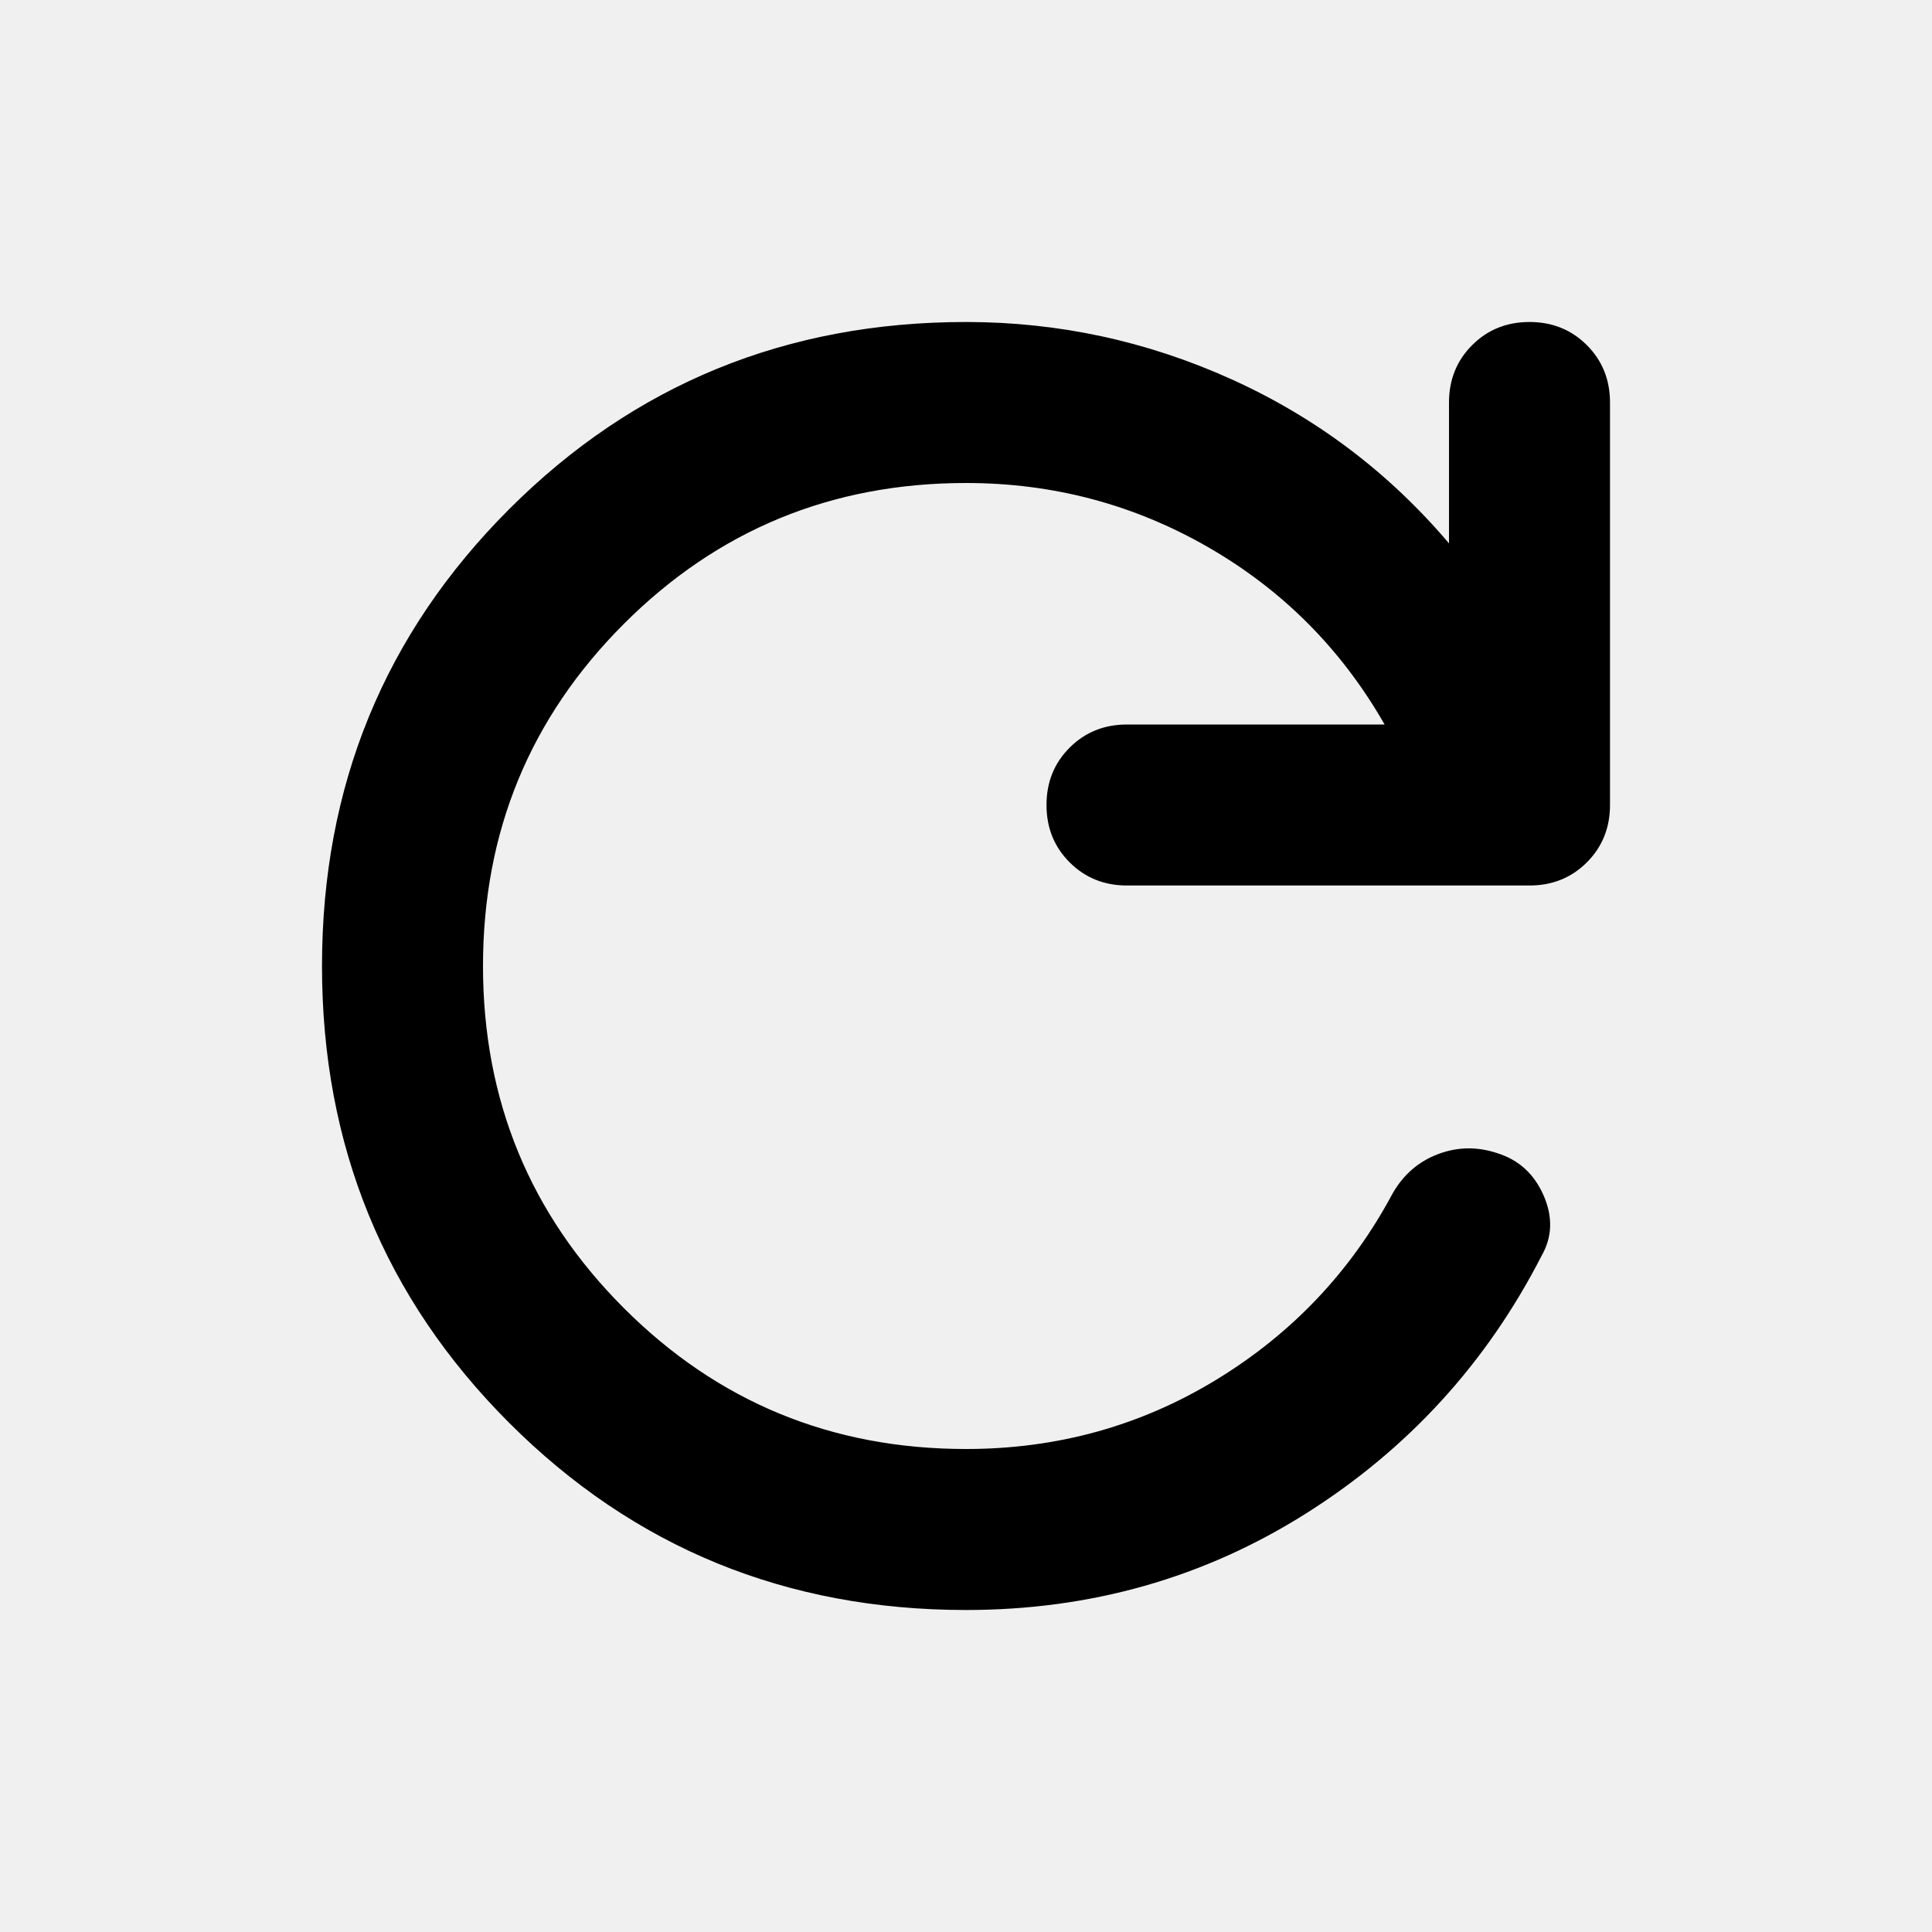
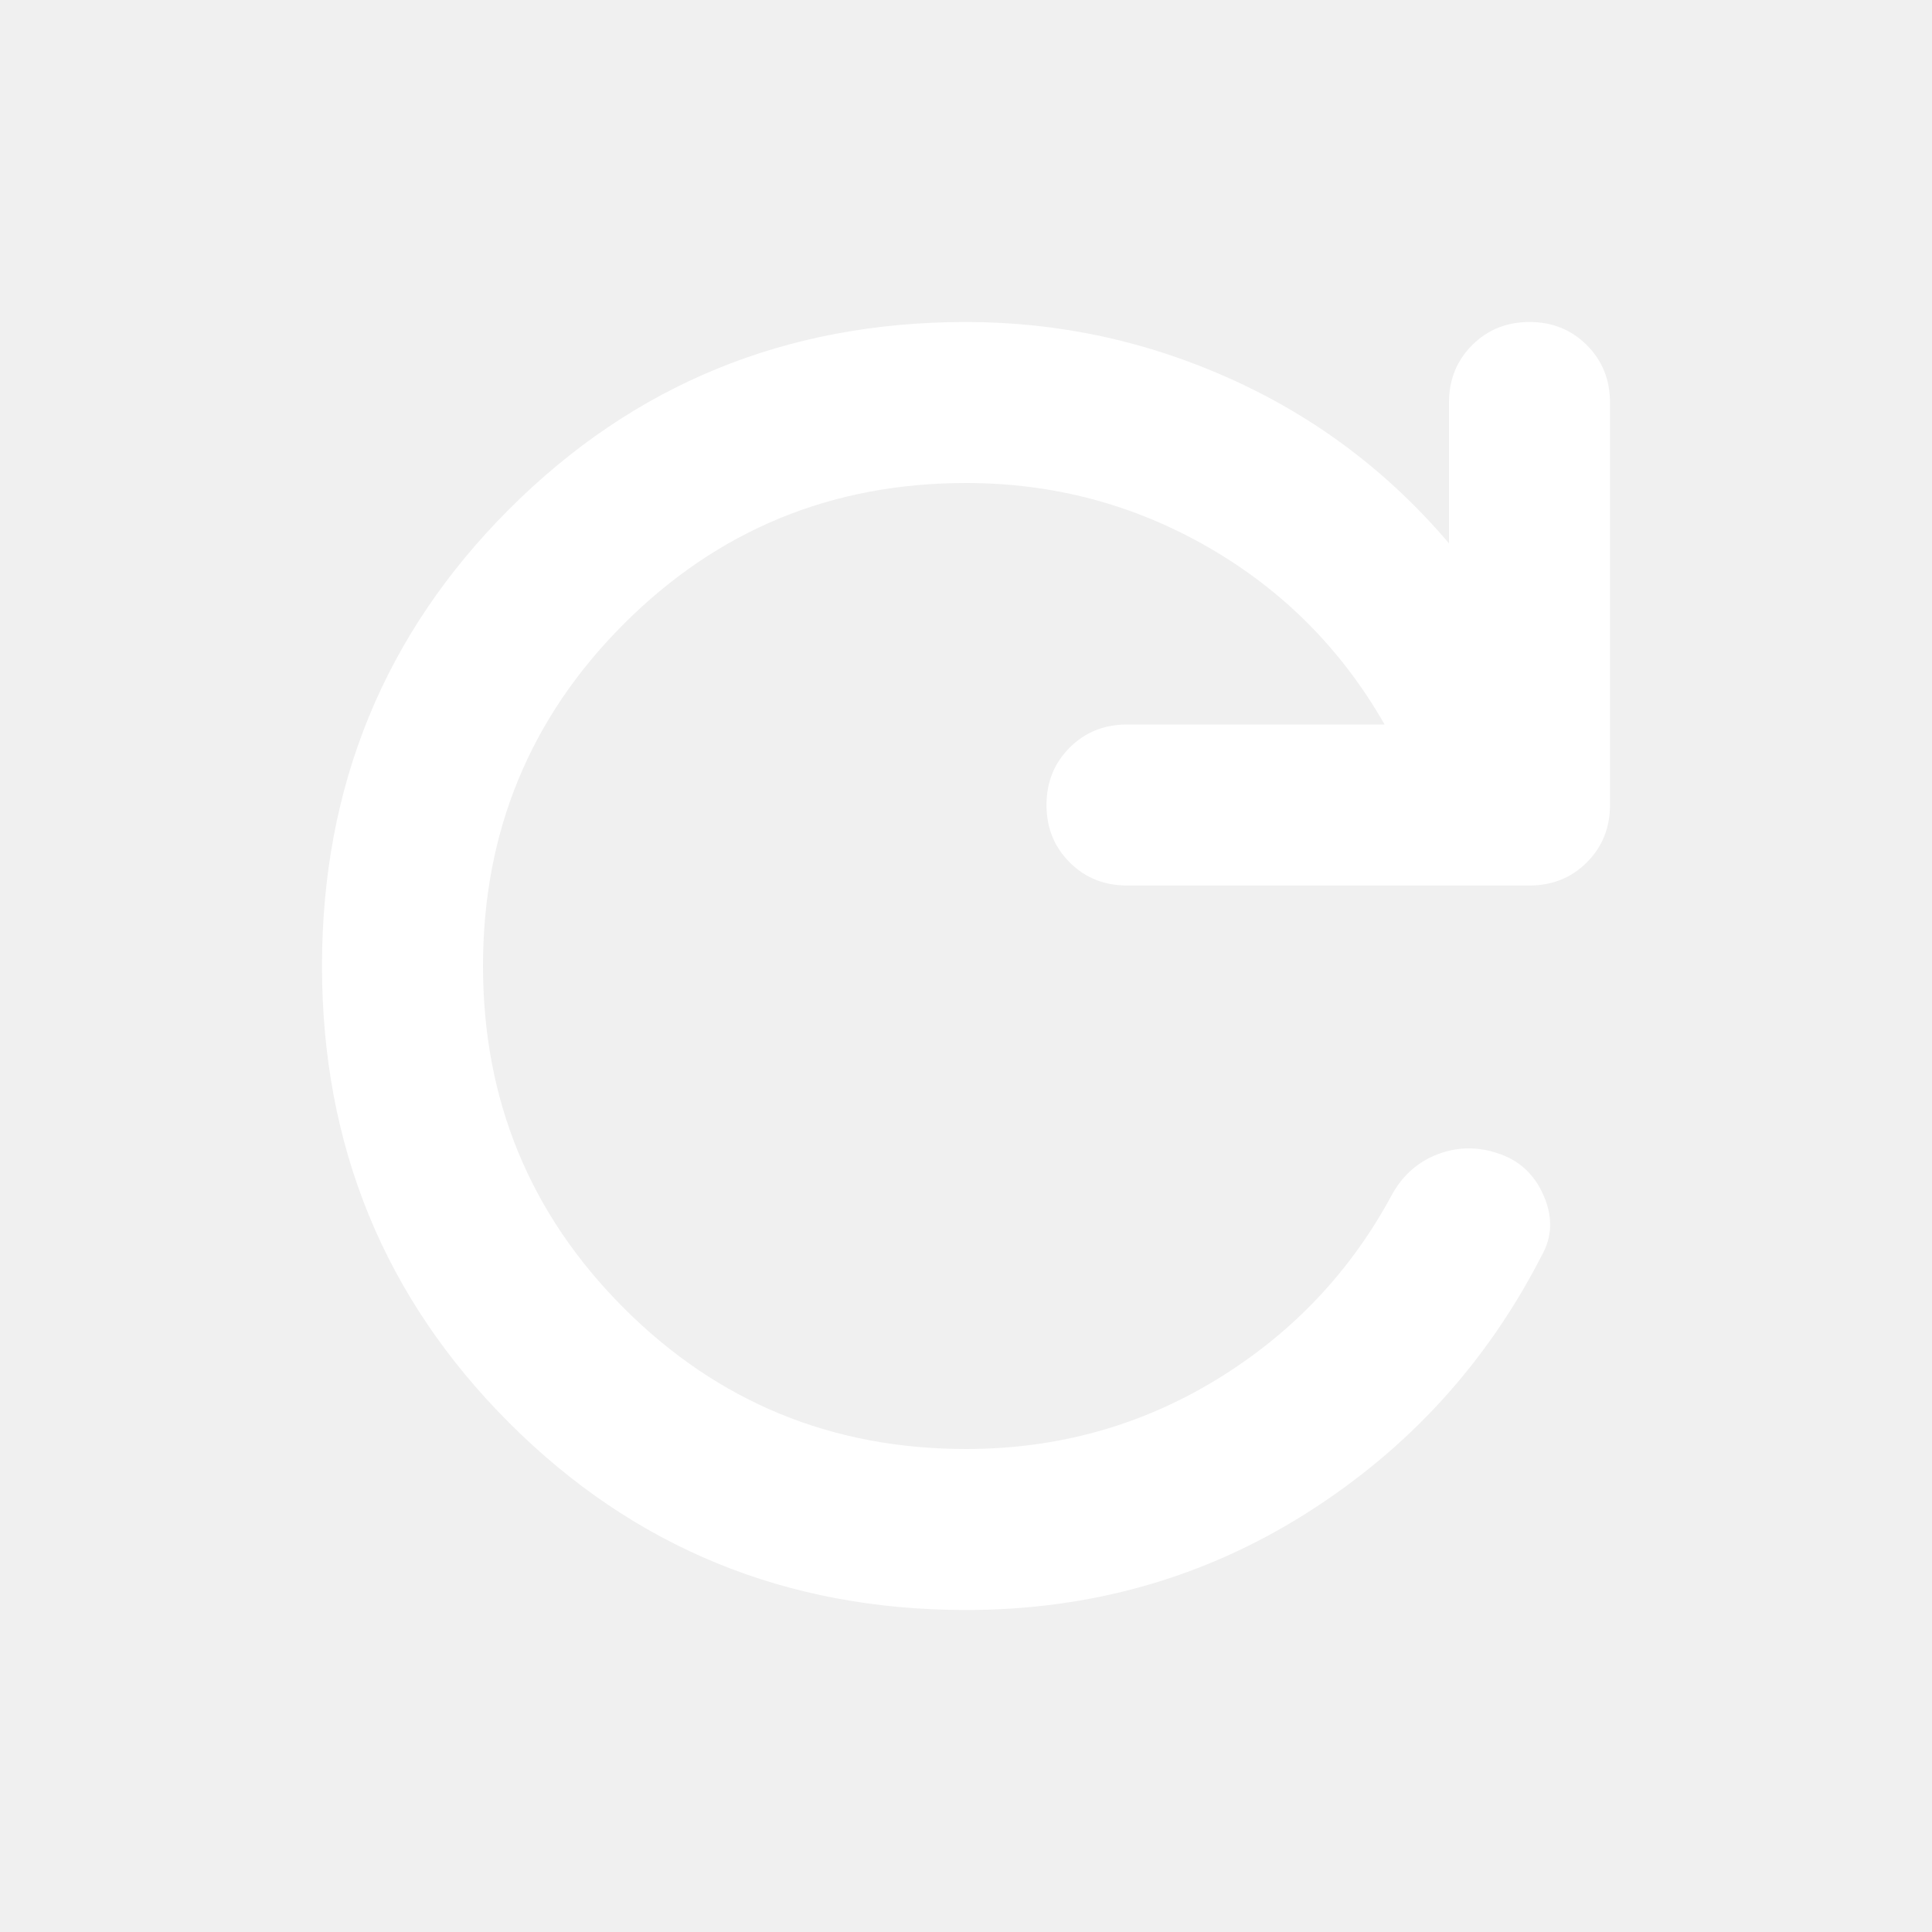
- <svg xmlns="http://www.w3.org/2000/svg" viewBox="0 -960 960 960" width="1.4em">
+ <svg xmlns="http://www.w3.org/2000/svg" viewBox="0 -960 960 960" width="1.4em" fill="#ffffff">
  <path d="M480-160q-134 0-227-93t-93-227q0-134 93-227t227-93q69 0 132 28.5T720-690v-70q0-17 11.5-28.5T760-800q17 0 28.5 11.5T800-760v200q0 17-11.5 28.5T760-520H560q-17 0-28.5-11.5T520-560q0-17 11.5-28.5T560-600h128q-32-56-87.5-88T480-720q-100 0-170 70t-70 170q0 100 70 170t170 70q68 0 124.5-34.5T692-367q8-14 22.5-19.5t29.5-.5q16 5 23 21t-1 30q-41 80-117 128t-169 48Z" />
</svg>
